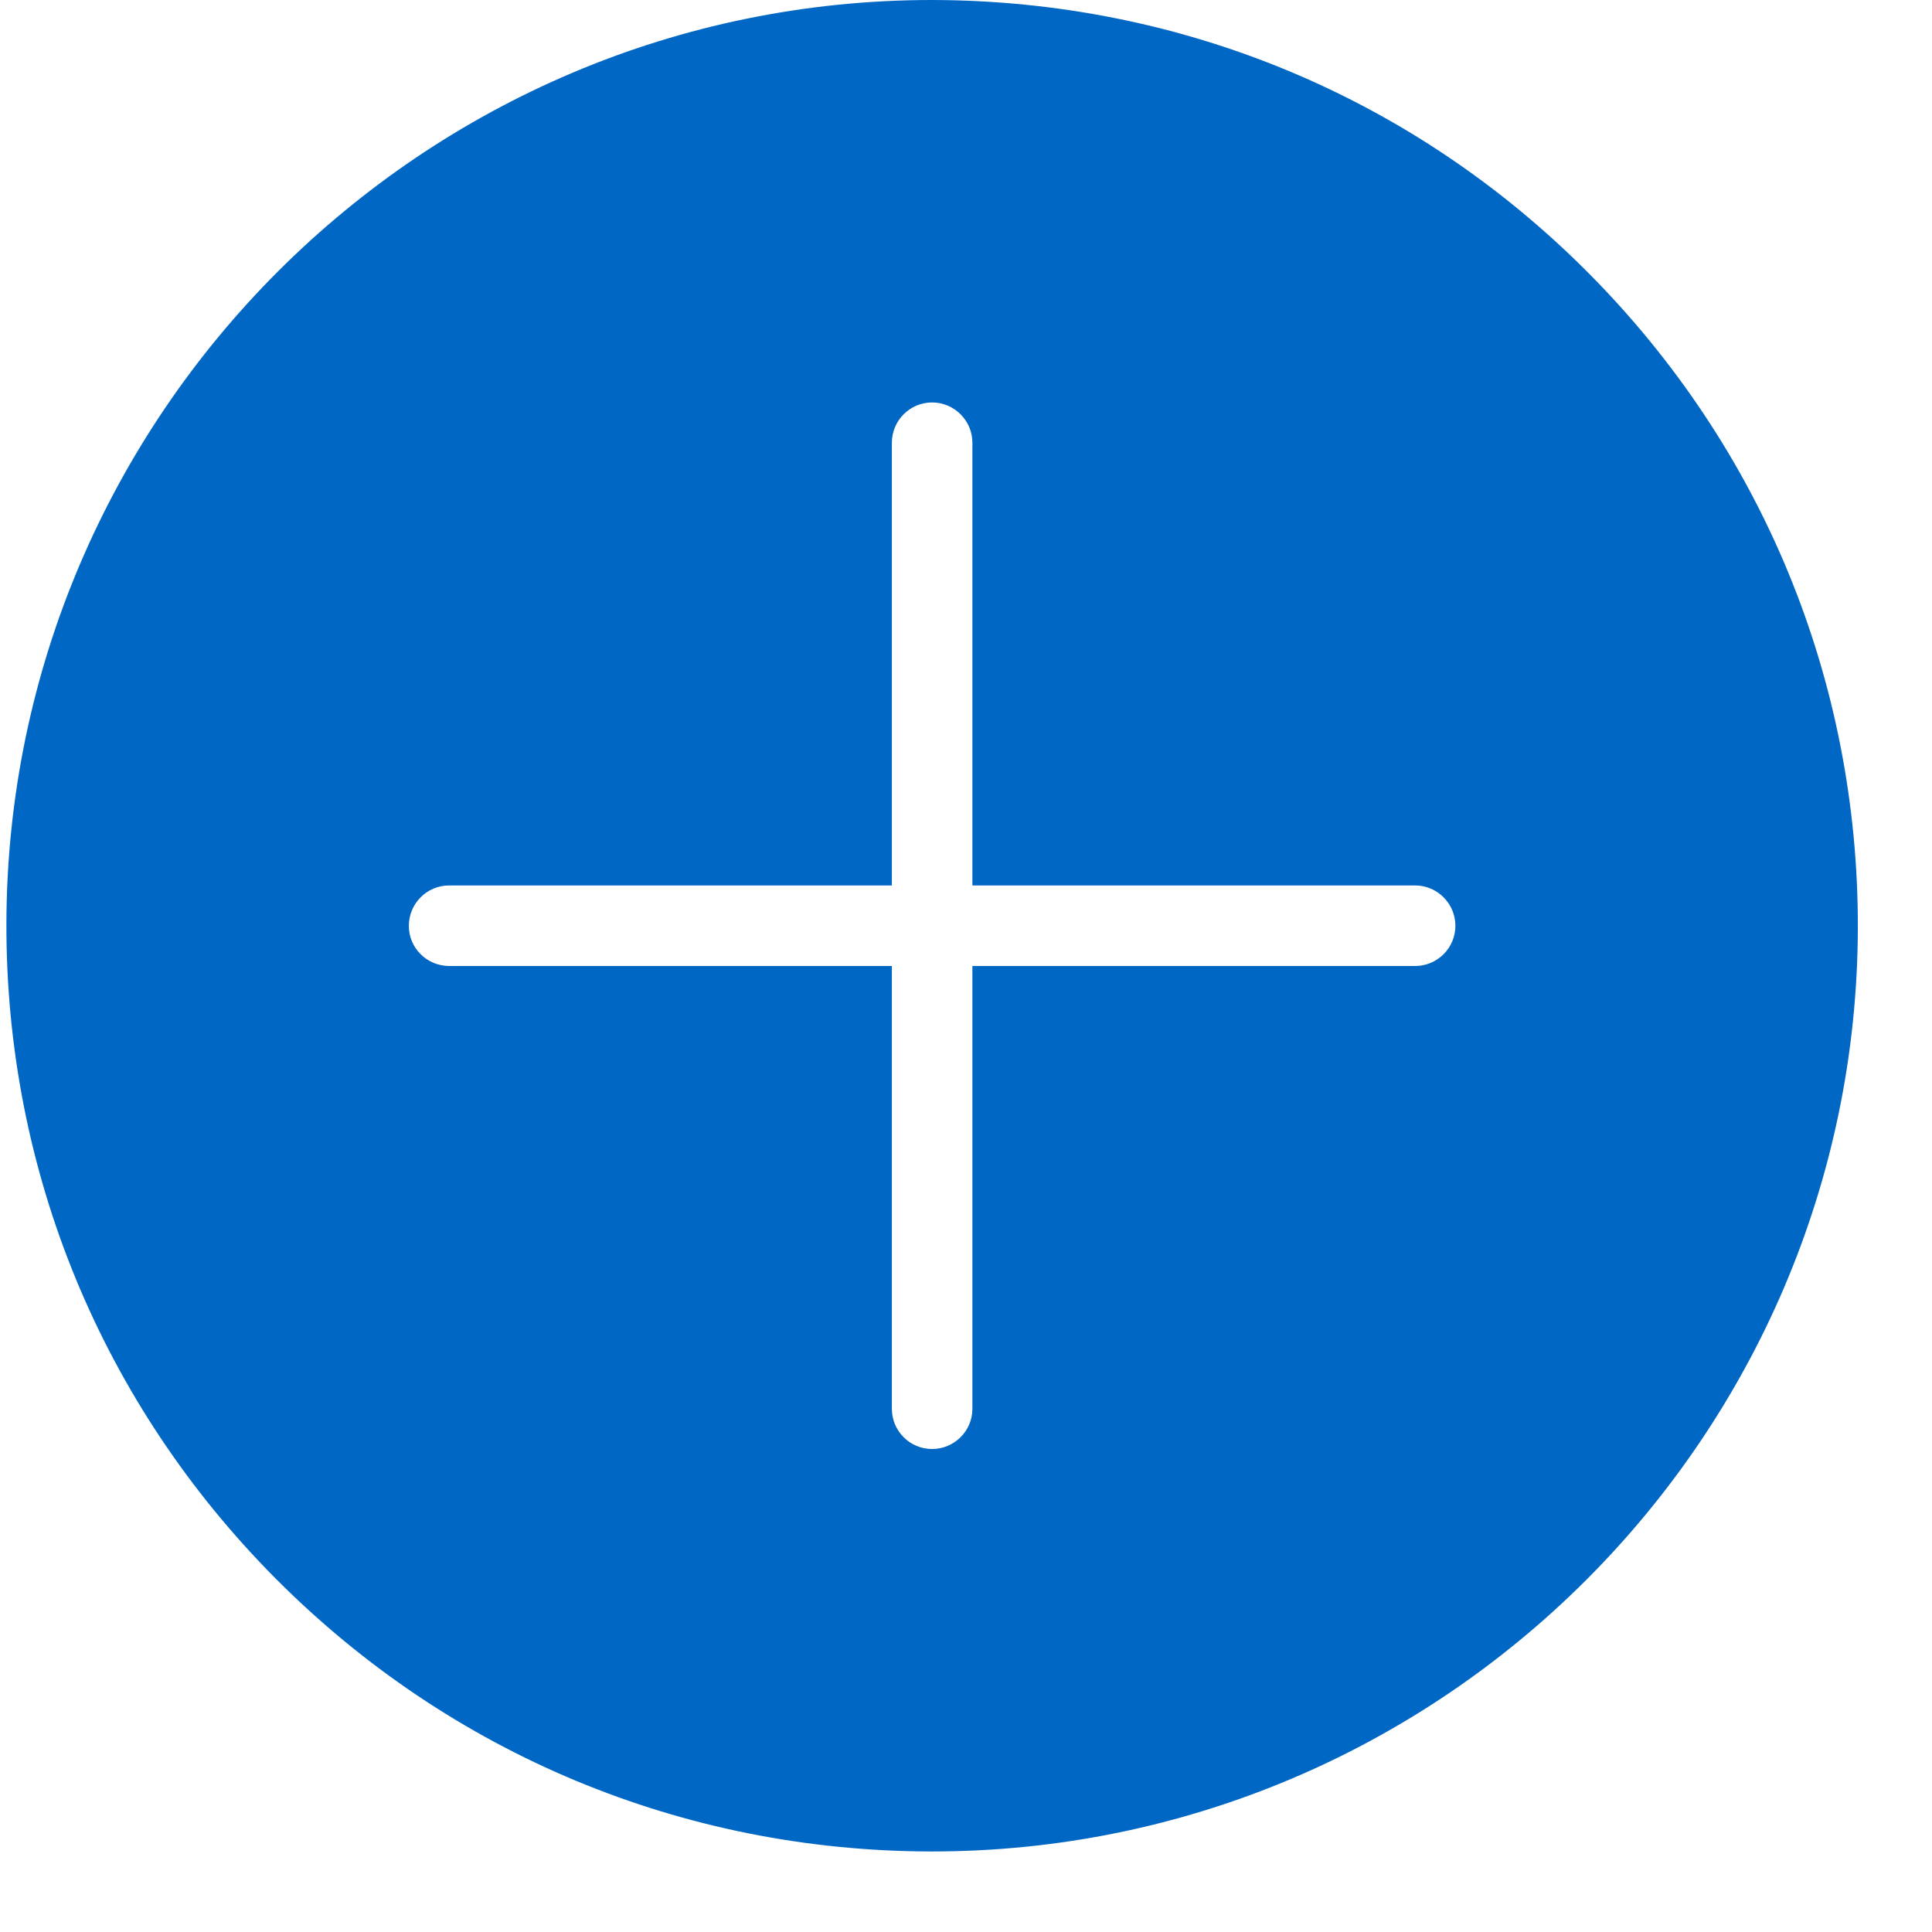
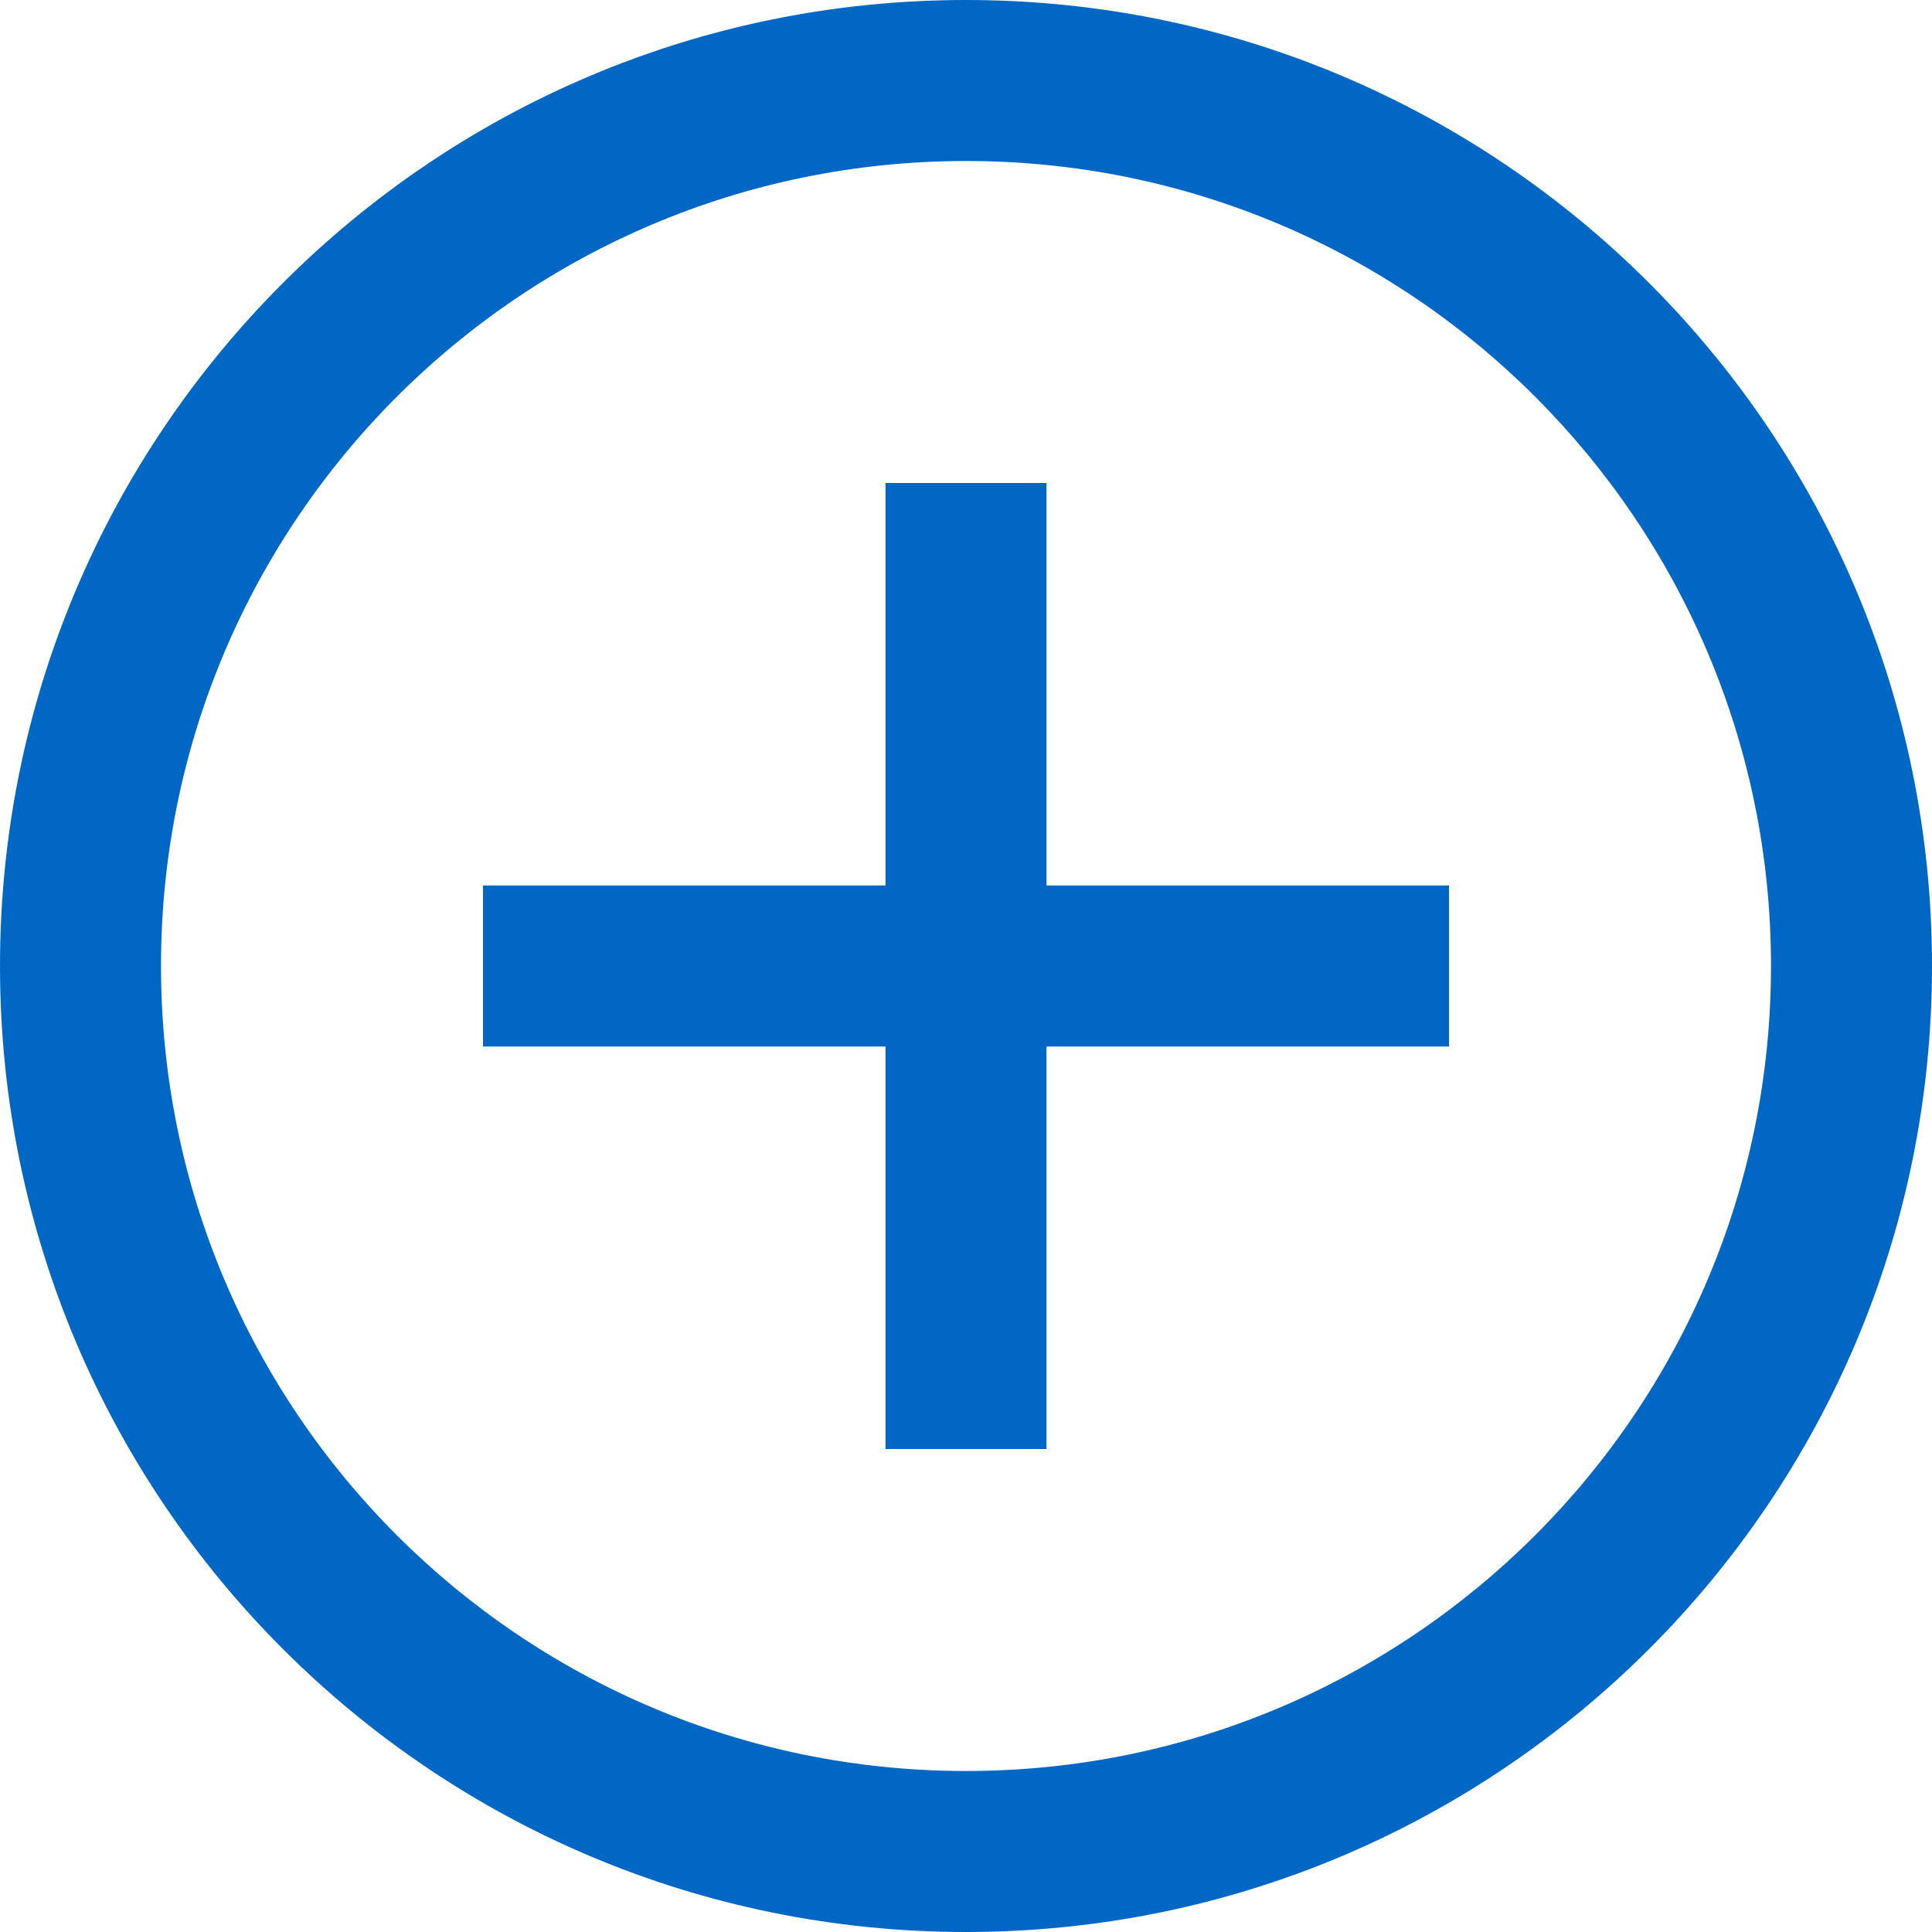
- <svg xmlns="http://www.w3.org/2000/svg" width="16" height="16" viewBox="0 0 16 16" fill="none" style="enable-background:new 0 0 16 16;">
-   <path fill-rule="evenodd" clip-rule="evenodd" d="M13.15 2.256C11.705 0.805 9.782 0.004 7.719 0C3.499 0 0.061 3.432 0.053 7.651C0.049 9.699 0.842 11.626 2.287 13.077C3.733 14.528 5.656 15.329 7.705 15.333H7.719C11.938 15.333 15.377 11.901 15.386 7.681C15.389 5.633 14.595 3.707 13.15 2.256ZM11.72 8H8.053V11.667C8.053 11.851 7.903 12 7.719 12C7.535 12 7.386 11.851 7.386 11.667V8H3.719C3.535 7.999 3.385 7.851 3.386 7.667C3.386 7.483 3.535 7.333 3.719 7.333H7.386V3.667C7.386 3.483 7.535 3.333 7.719 3.333C7.903 3.333 8.053 3.483 8.053 3.667V7.333H11.72C11.903 7.333 12.053 7.483 12.053 7.667C12.053 7.851 11.903 8 11.72 8Z" fill="#0067C5" />
+ <svg xmlns="http://www.w3.org/2000/svg" width="1em" height="1em" viewBox="0 0 24 24" fill="none" focusable="false" role="img">
+   <path fill="#0067C5" fill-rule="evenodd" clip-rule="evenodd" d="M12 0c6.627 0 12 5.373 12 12s-5.373 12-12 12S0 18.627 0 12 5.373 0 12 0zm0 2C6.477 2 2 6.477 2 12s4.477 10 10 10 10-4.477 10-10S17.523 2 12 2zm1 4v5h5v2h-5v5h-2v-5H6v-2h5V6h2z" />
</svg>
